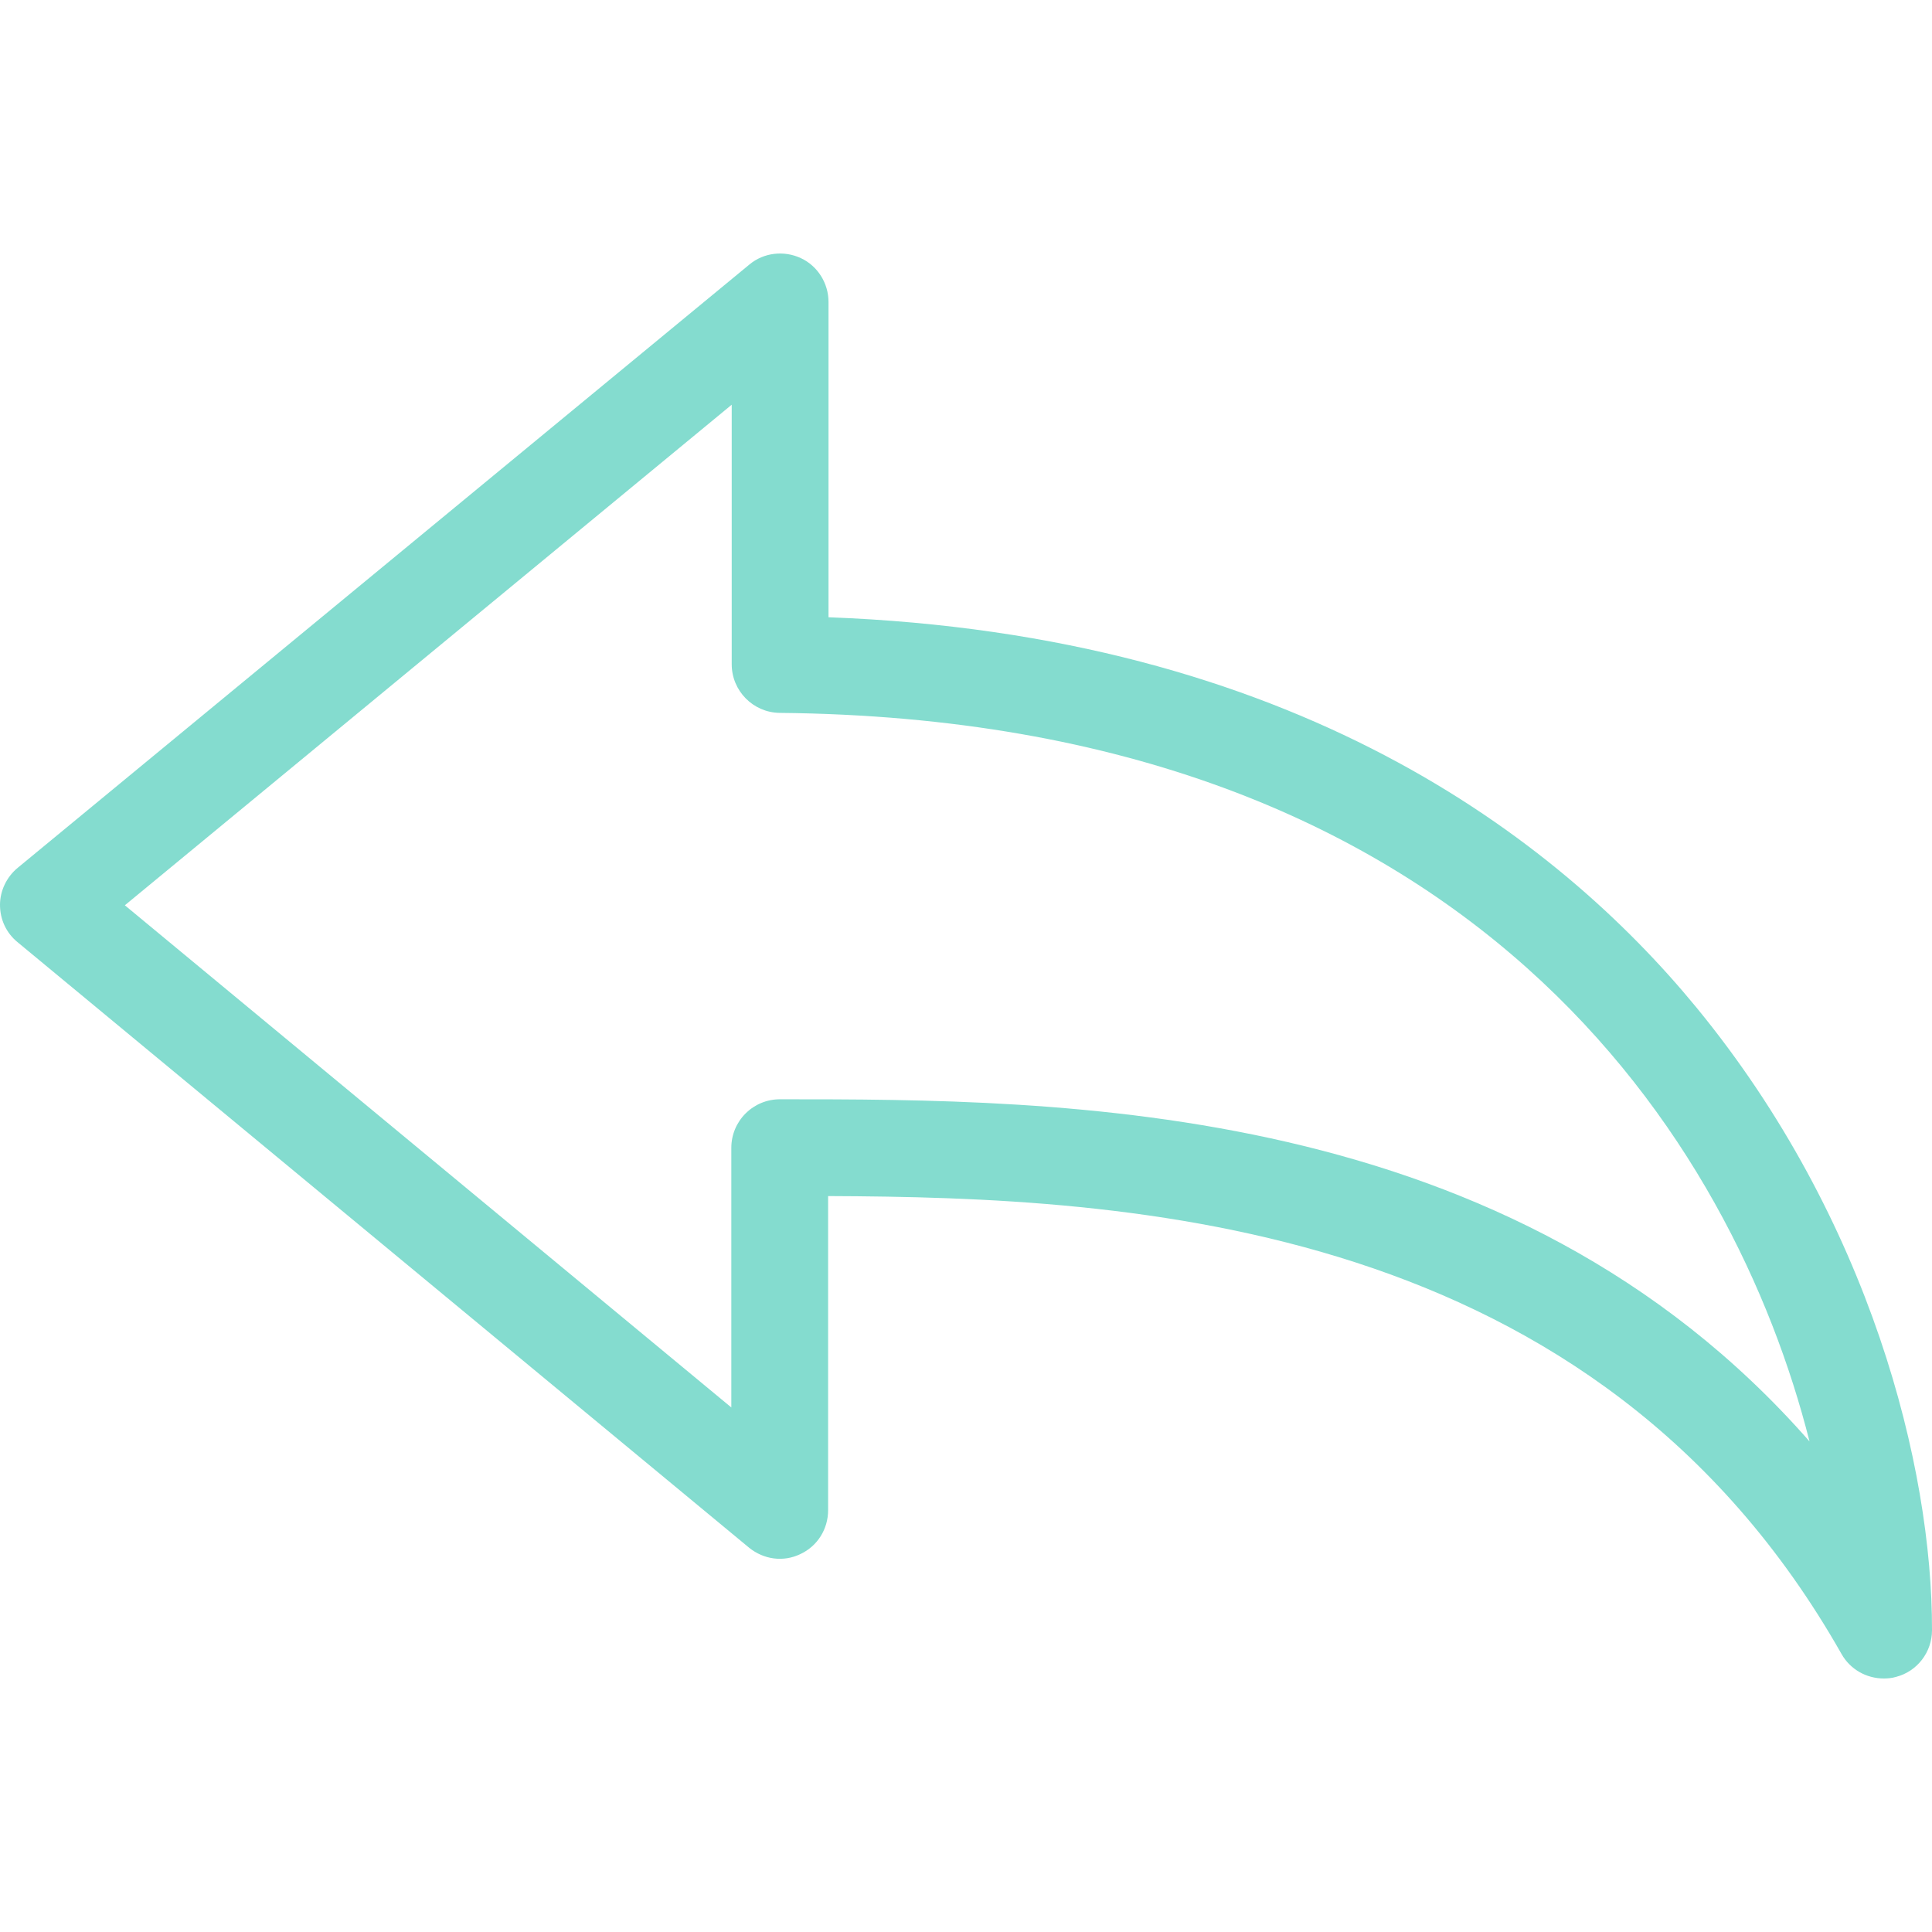
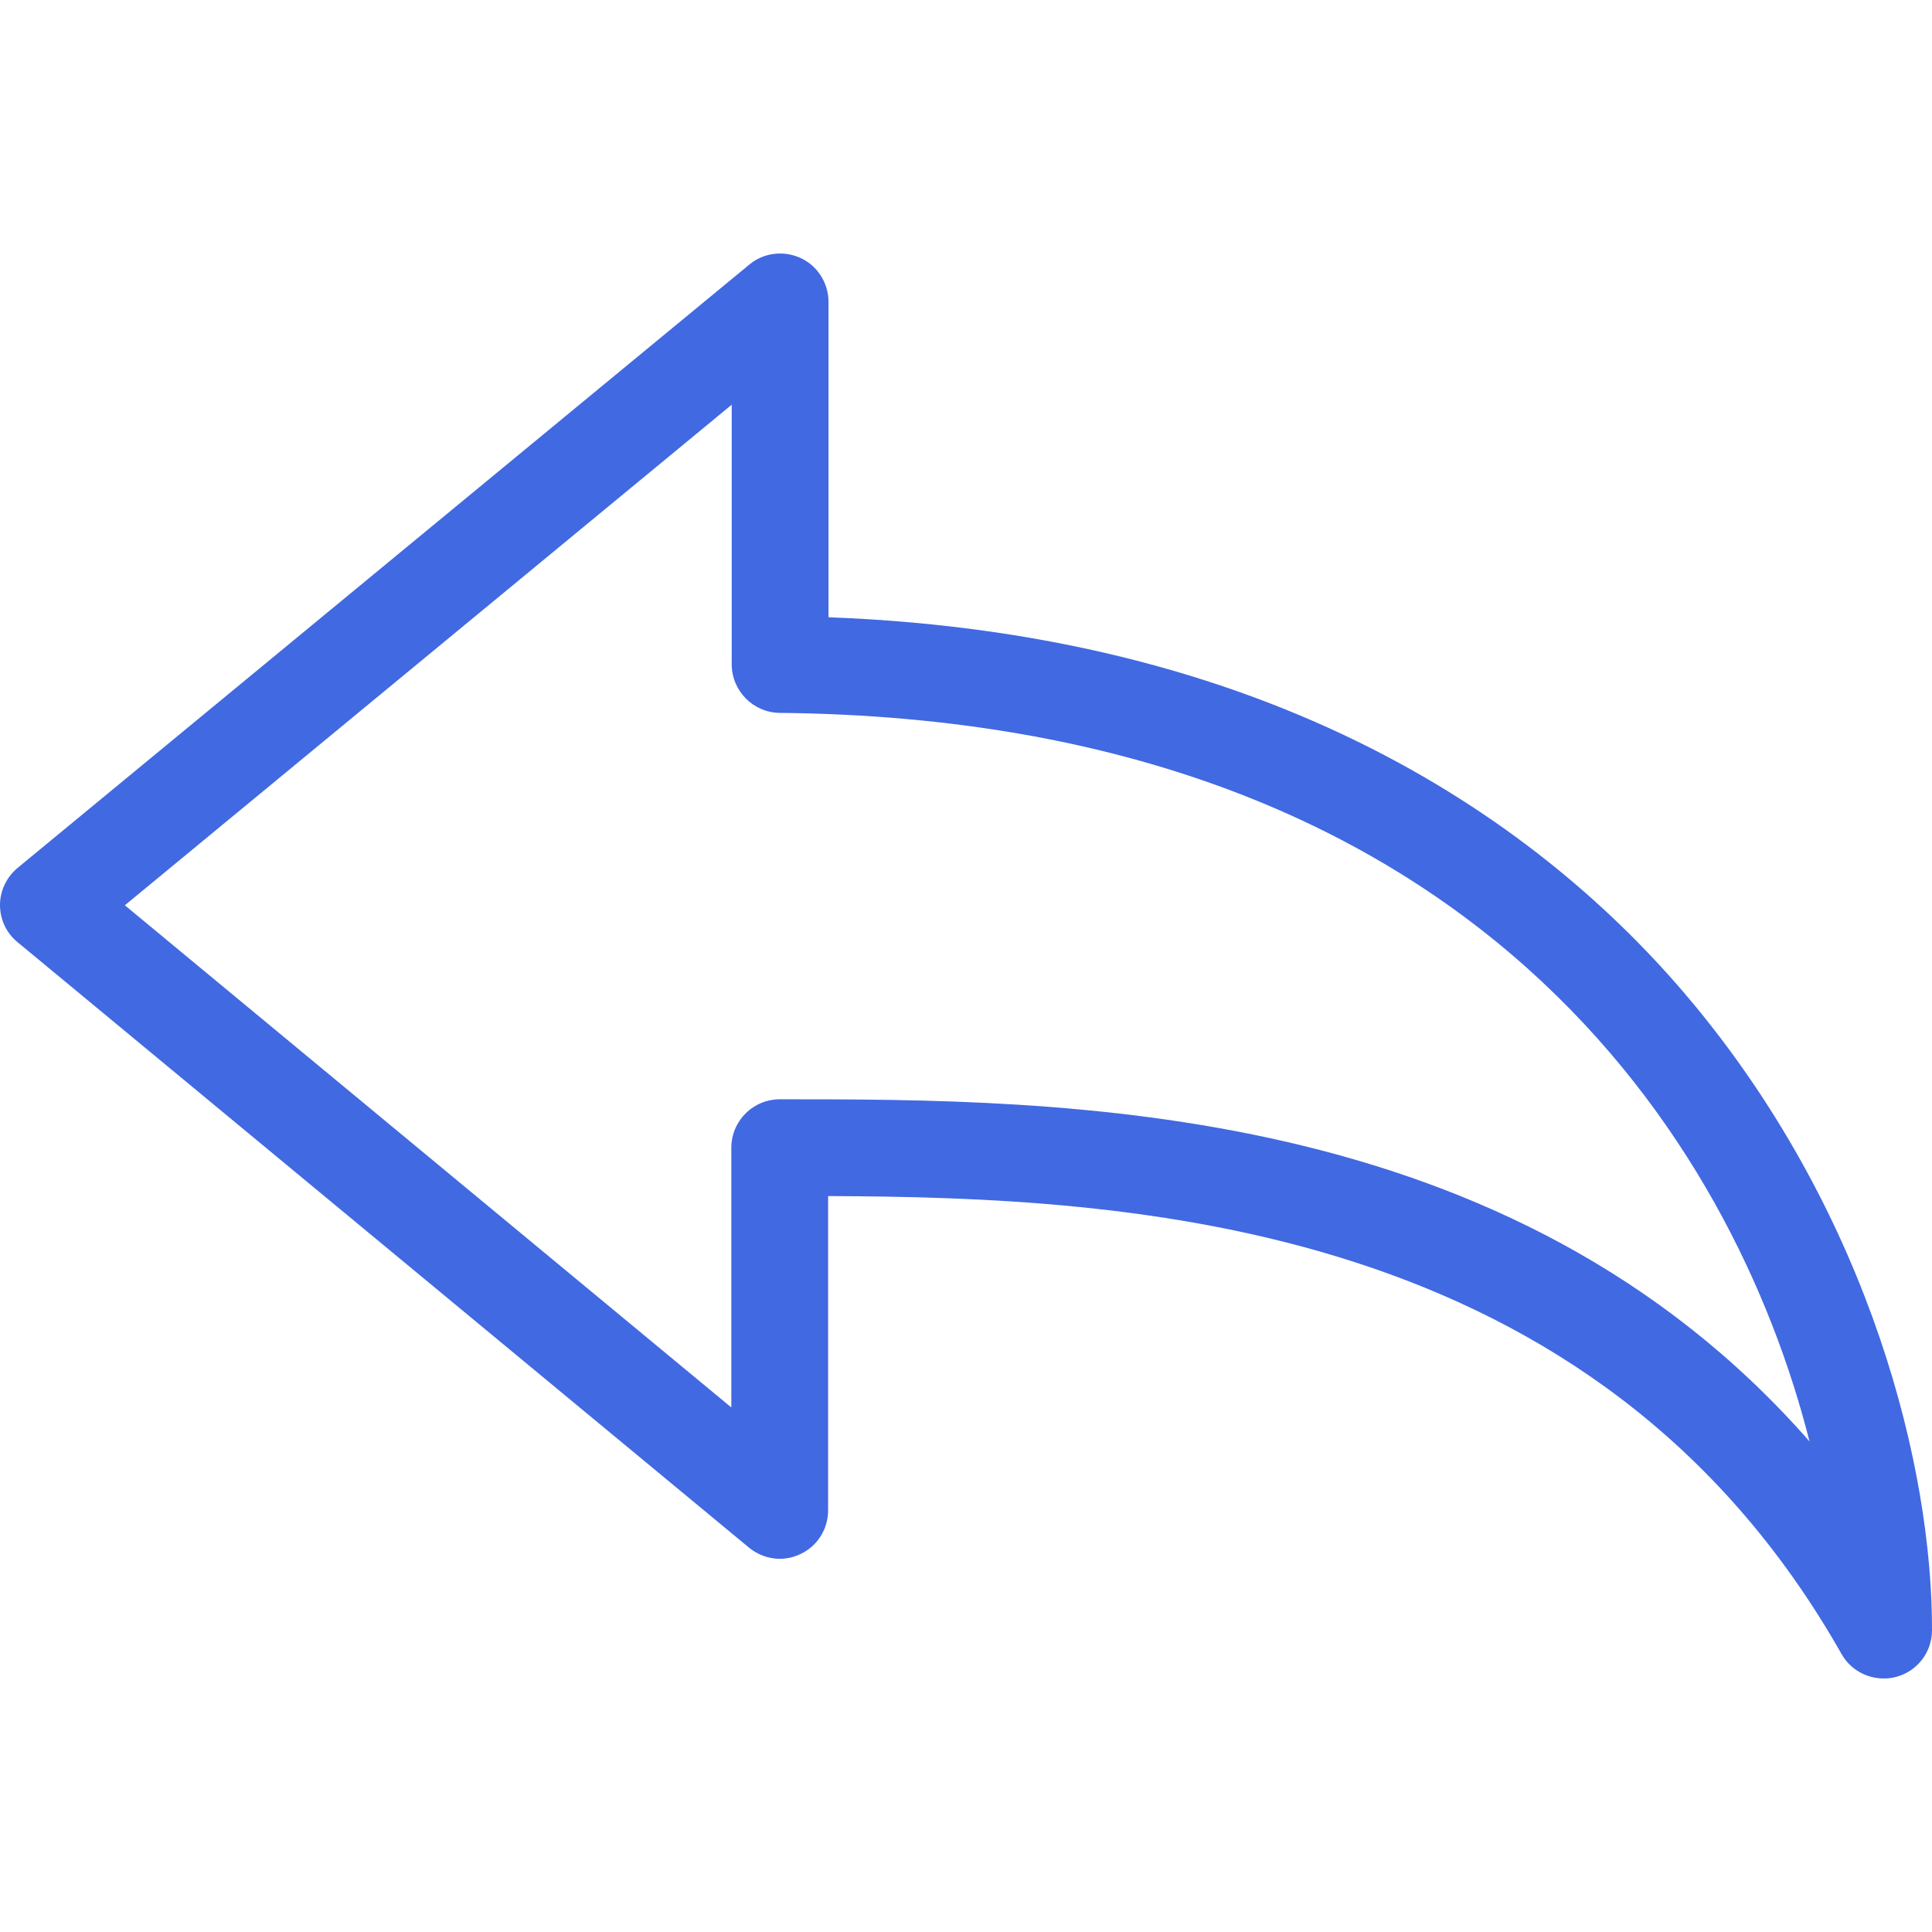
- <svg xmlns="http://www.w3.org/2000/svg" fill="#84DCCF" height="800px" width="800px" version="1.1" id="Capa_1" viewBox="0 0 489 489" xml:space="preserve">
+ <svg xmlns="http://www.w3.org/2000/svg" fill="#4169e1" height="800px" width="800px" version="1.1" id="Capa_1" viewBox="0 0 489 489" xml:space="preserve">
  <g id="SVGRepo_bgCarrier" stroke-width="0" />
  <g id="SVGRepo_tracerCarrier" stroke-linecap="round" stroke-linejoin="round" />
  <g id="SVGRepo_iconCarrier">
    <g>
      <path d="M429.4,255.033c-35.4-43.1-102.1-94.4-219.7-98.8v-79.8c0-4.7-2.7-9.1-7-11.1s-9.4-1.4-13,1.6L4.5,219.633 c-2.8,2.3-4.5,5.8-4.5,9.4c0,3.7,1.6,7.1,4.4,9.4l185.2,153.3c3.7,3,8.7,3.7,13,1.6c4.3-2,7-6.3,7-11.1v-79.5 c76.8,0.3,194.2,6,256.5,115.9c2.2,3.9,6.3,6.2,10.7,6.2c1,0,2.1-0.1,3.1-0.4c5.4-1.4,9.1-6.3,9.1-11.8 C489.1,371.533,473.4,308.633,429.4,255.033z M197.4,278.233L197.4,278.233c-3.3,0-6.4,1.3-8.7,3.6s-3.6,5.4-3.6,8.7v65.7 l-153.5-127.1l153.6-126.7v65.7c0,6.7,5.4,12.2,12.1,12.3c176,1.7,241.6,109,260.7,184.4 C382.2,278.333,268.7,278.233,197.4,278.233z" />
    </g>
  </g>
</svg>
